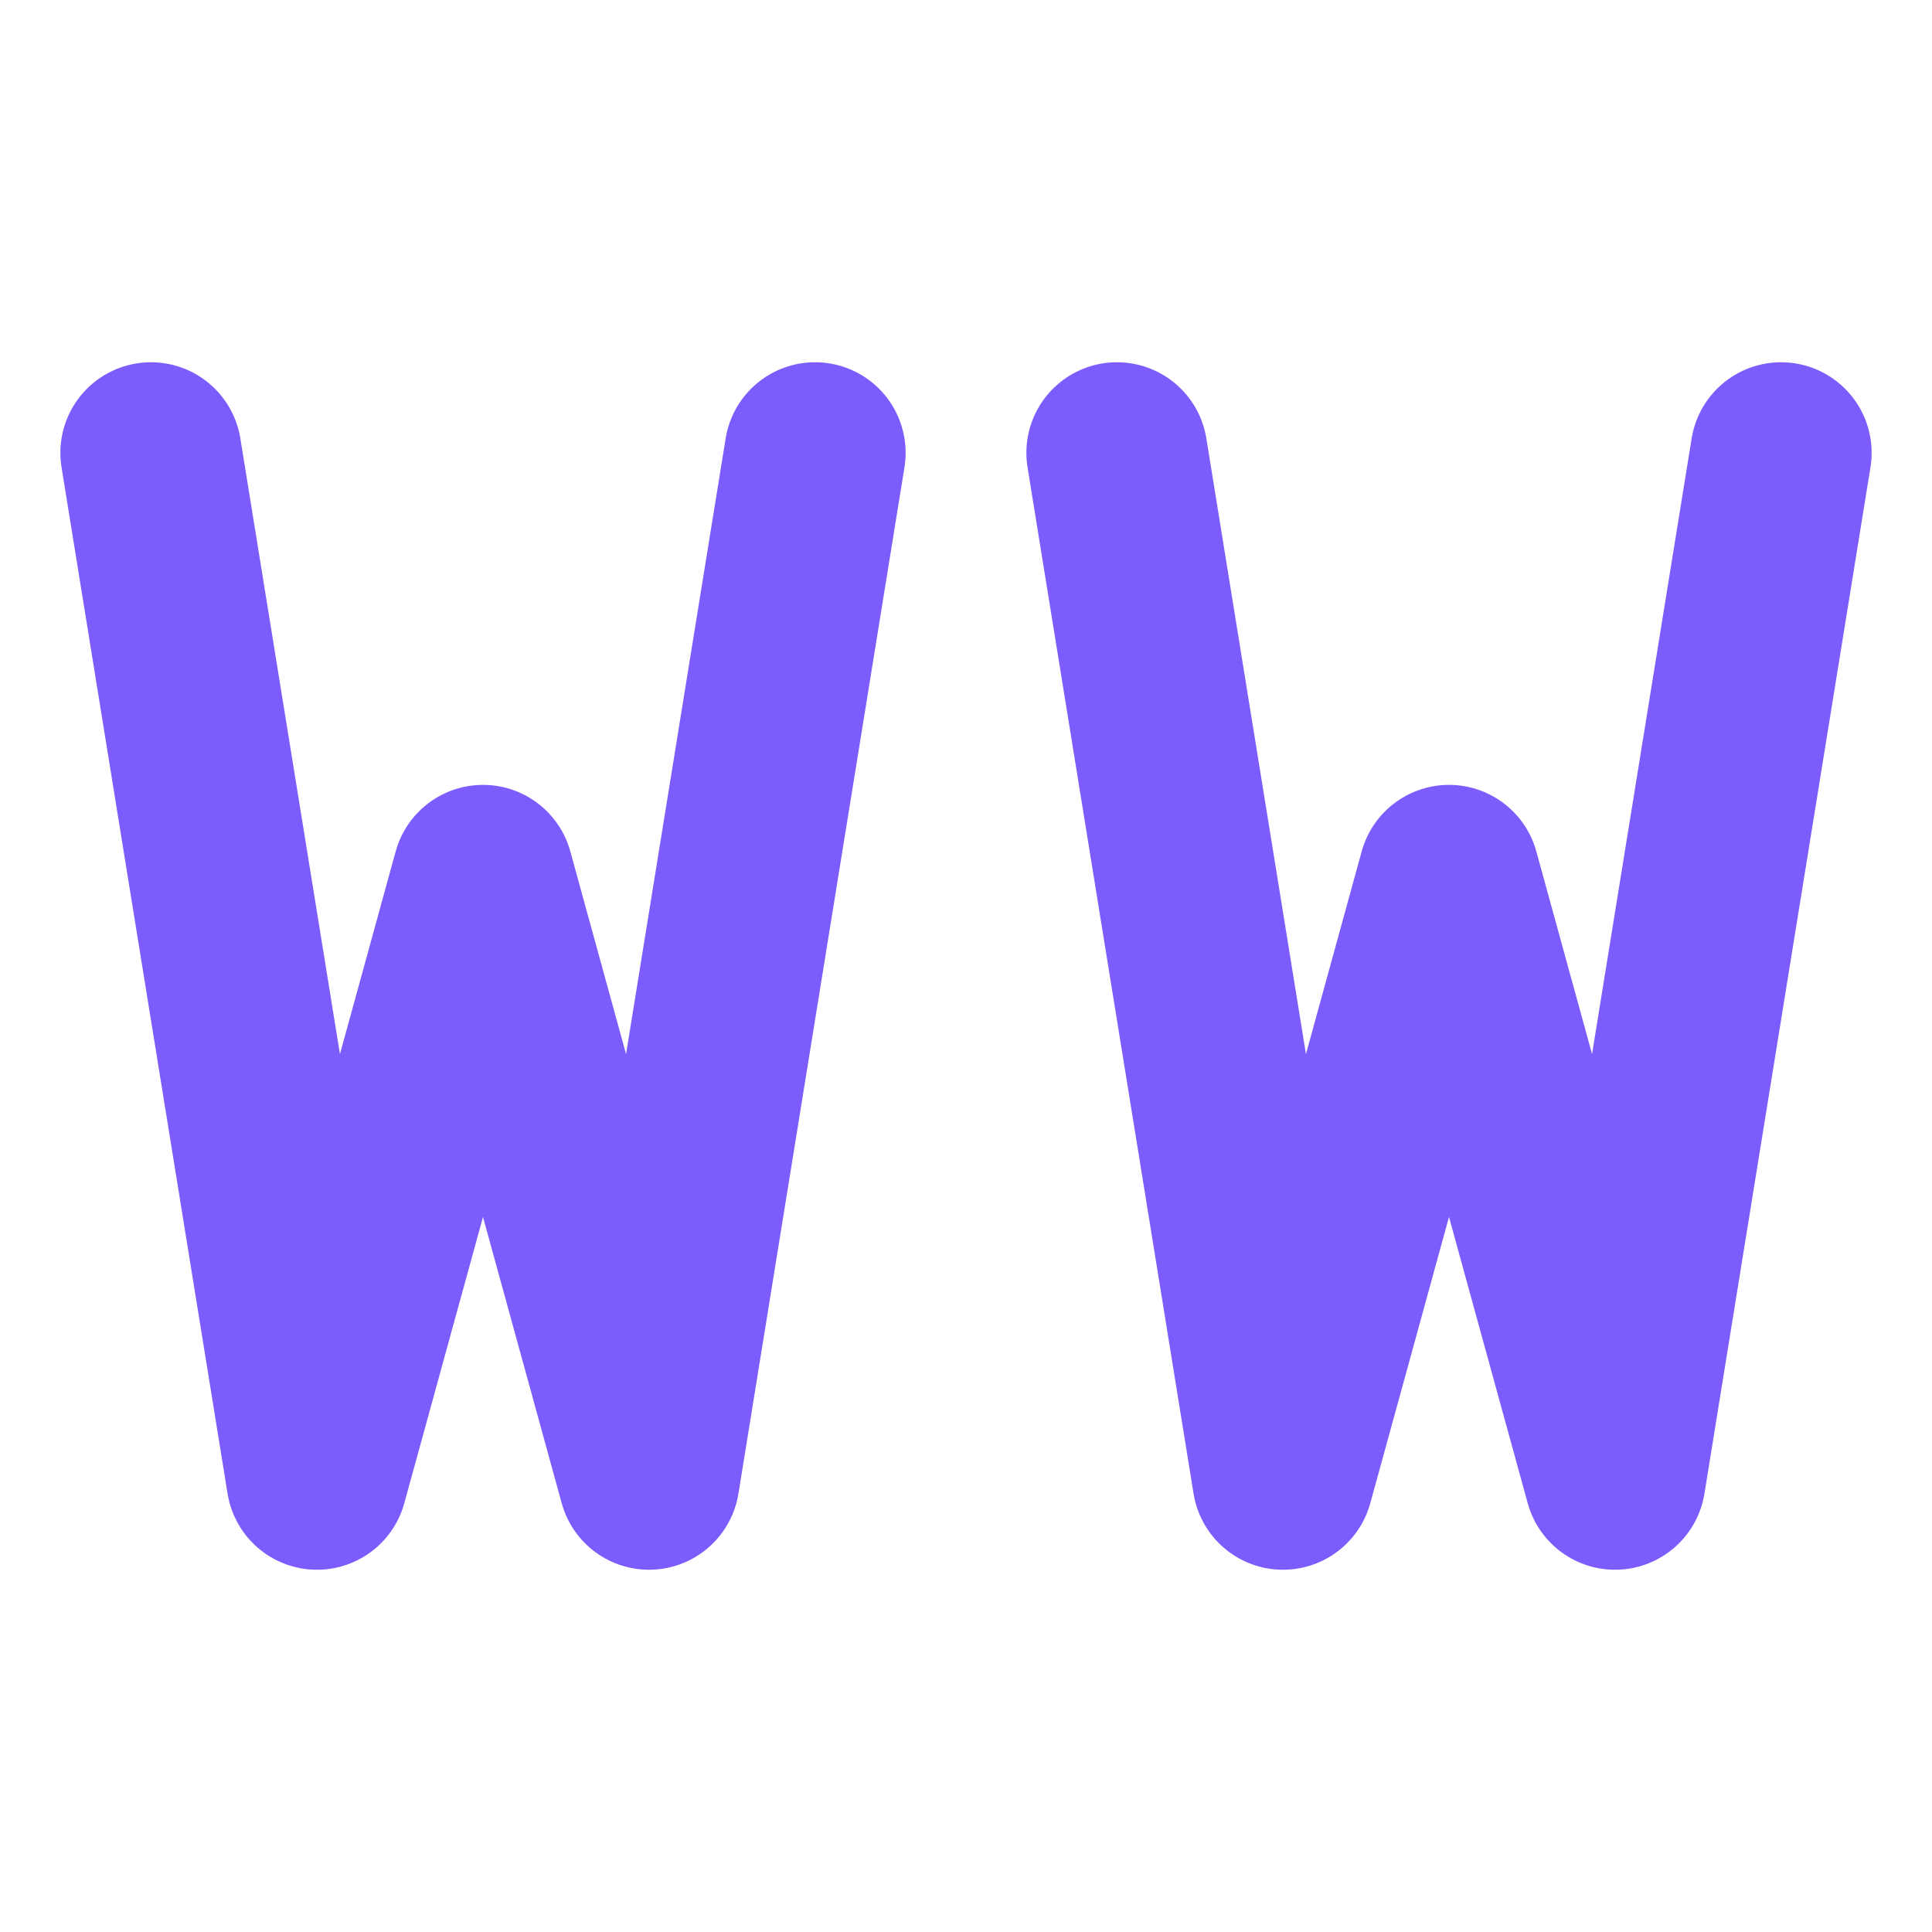
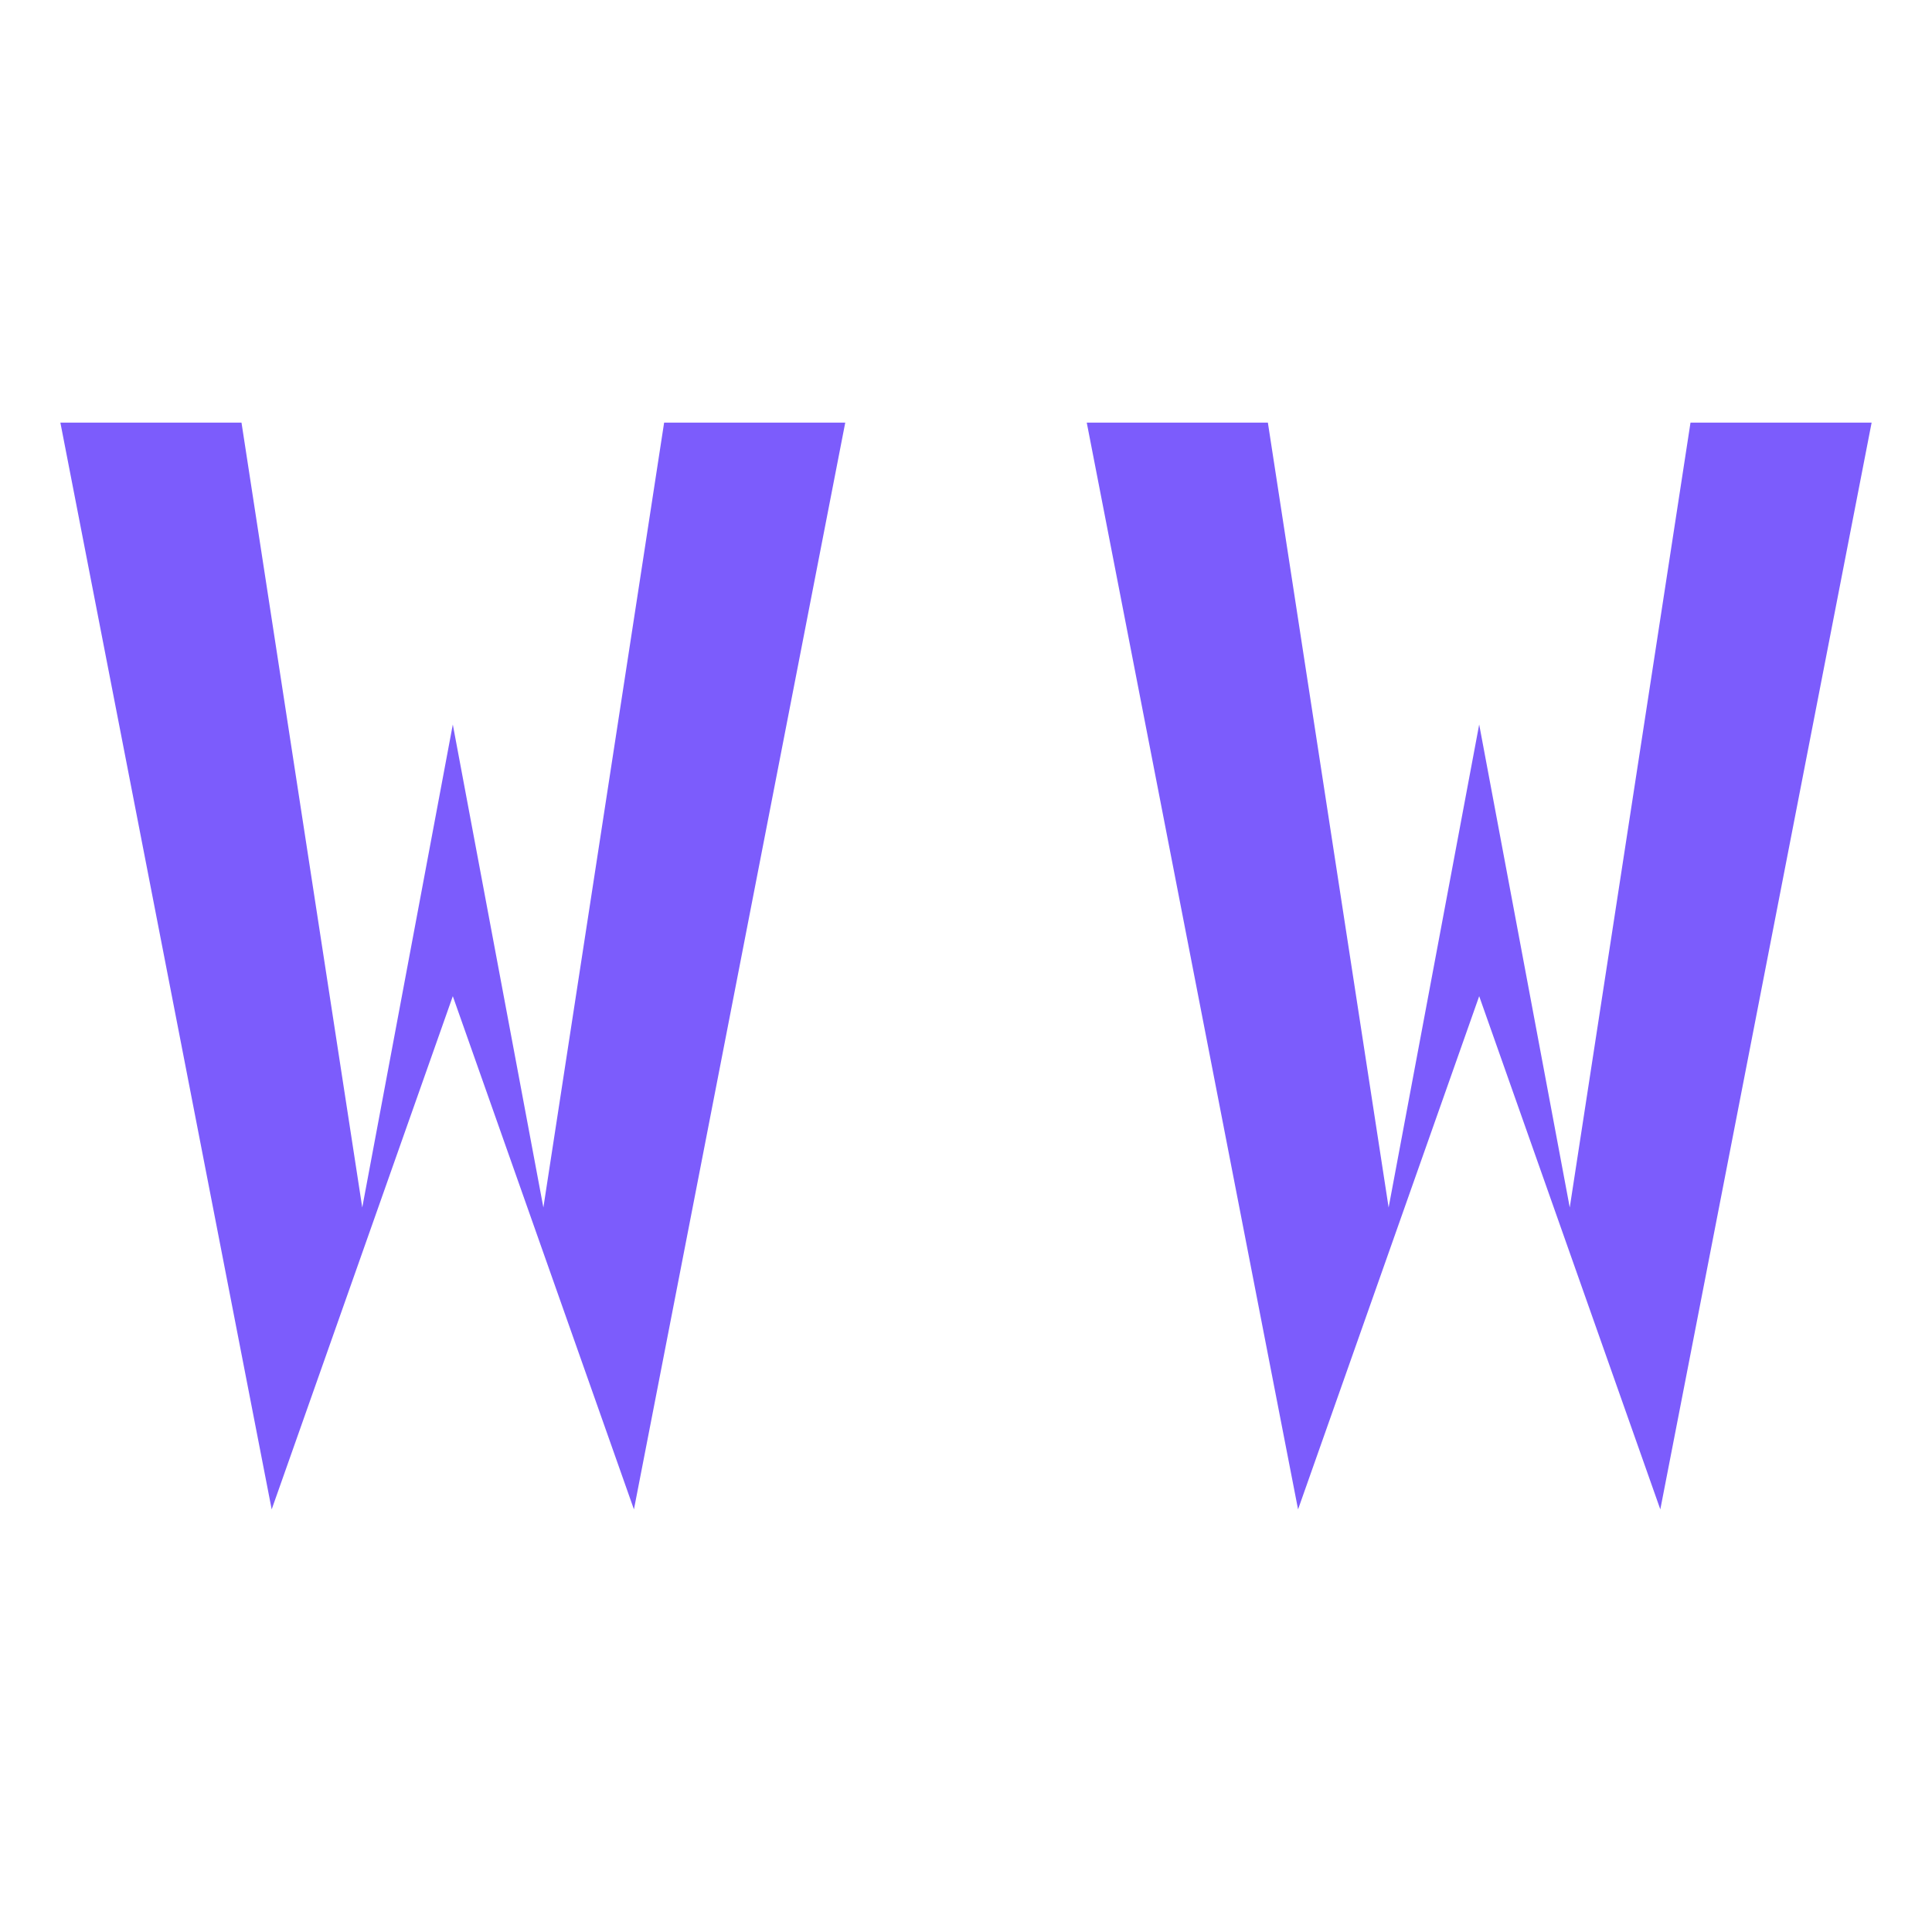
<svg xmlns="http://www.w3.org/2000/svg" viewBox="0 0 64 64">
-   <g fill="none" stroke="#7c5cfc" stroke-width="6" stroke-linecap="round" stroke-linejoin="round">
-     <polyline points="5,15  10.5,49  16,29  21.5,49  27,15" />
-     <polyline points="37,15 42.5,49  48,29  53.5,49  59,15" />
-   </g>
+   <path fill="#7c5cfc" d="M2 14L8 14L12 40L15 24L18 40L22 14L28 14L21 50L15 33L9 50ZM36 14L42 14L46 40L49 24L52 40L56 14L62 14L55 50L49 33L43 50Z" />
</svg>
